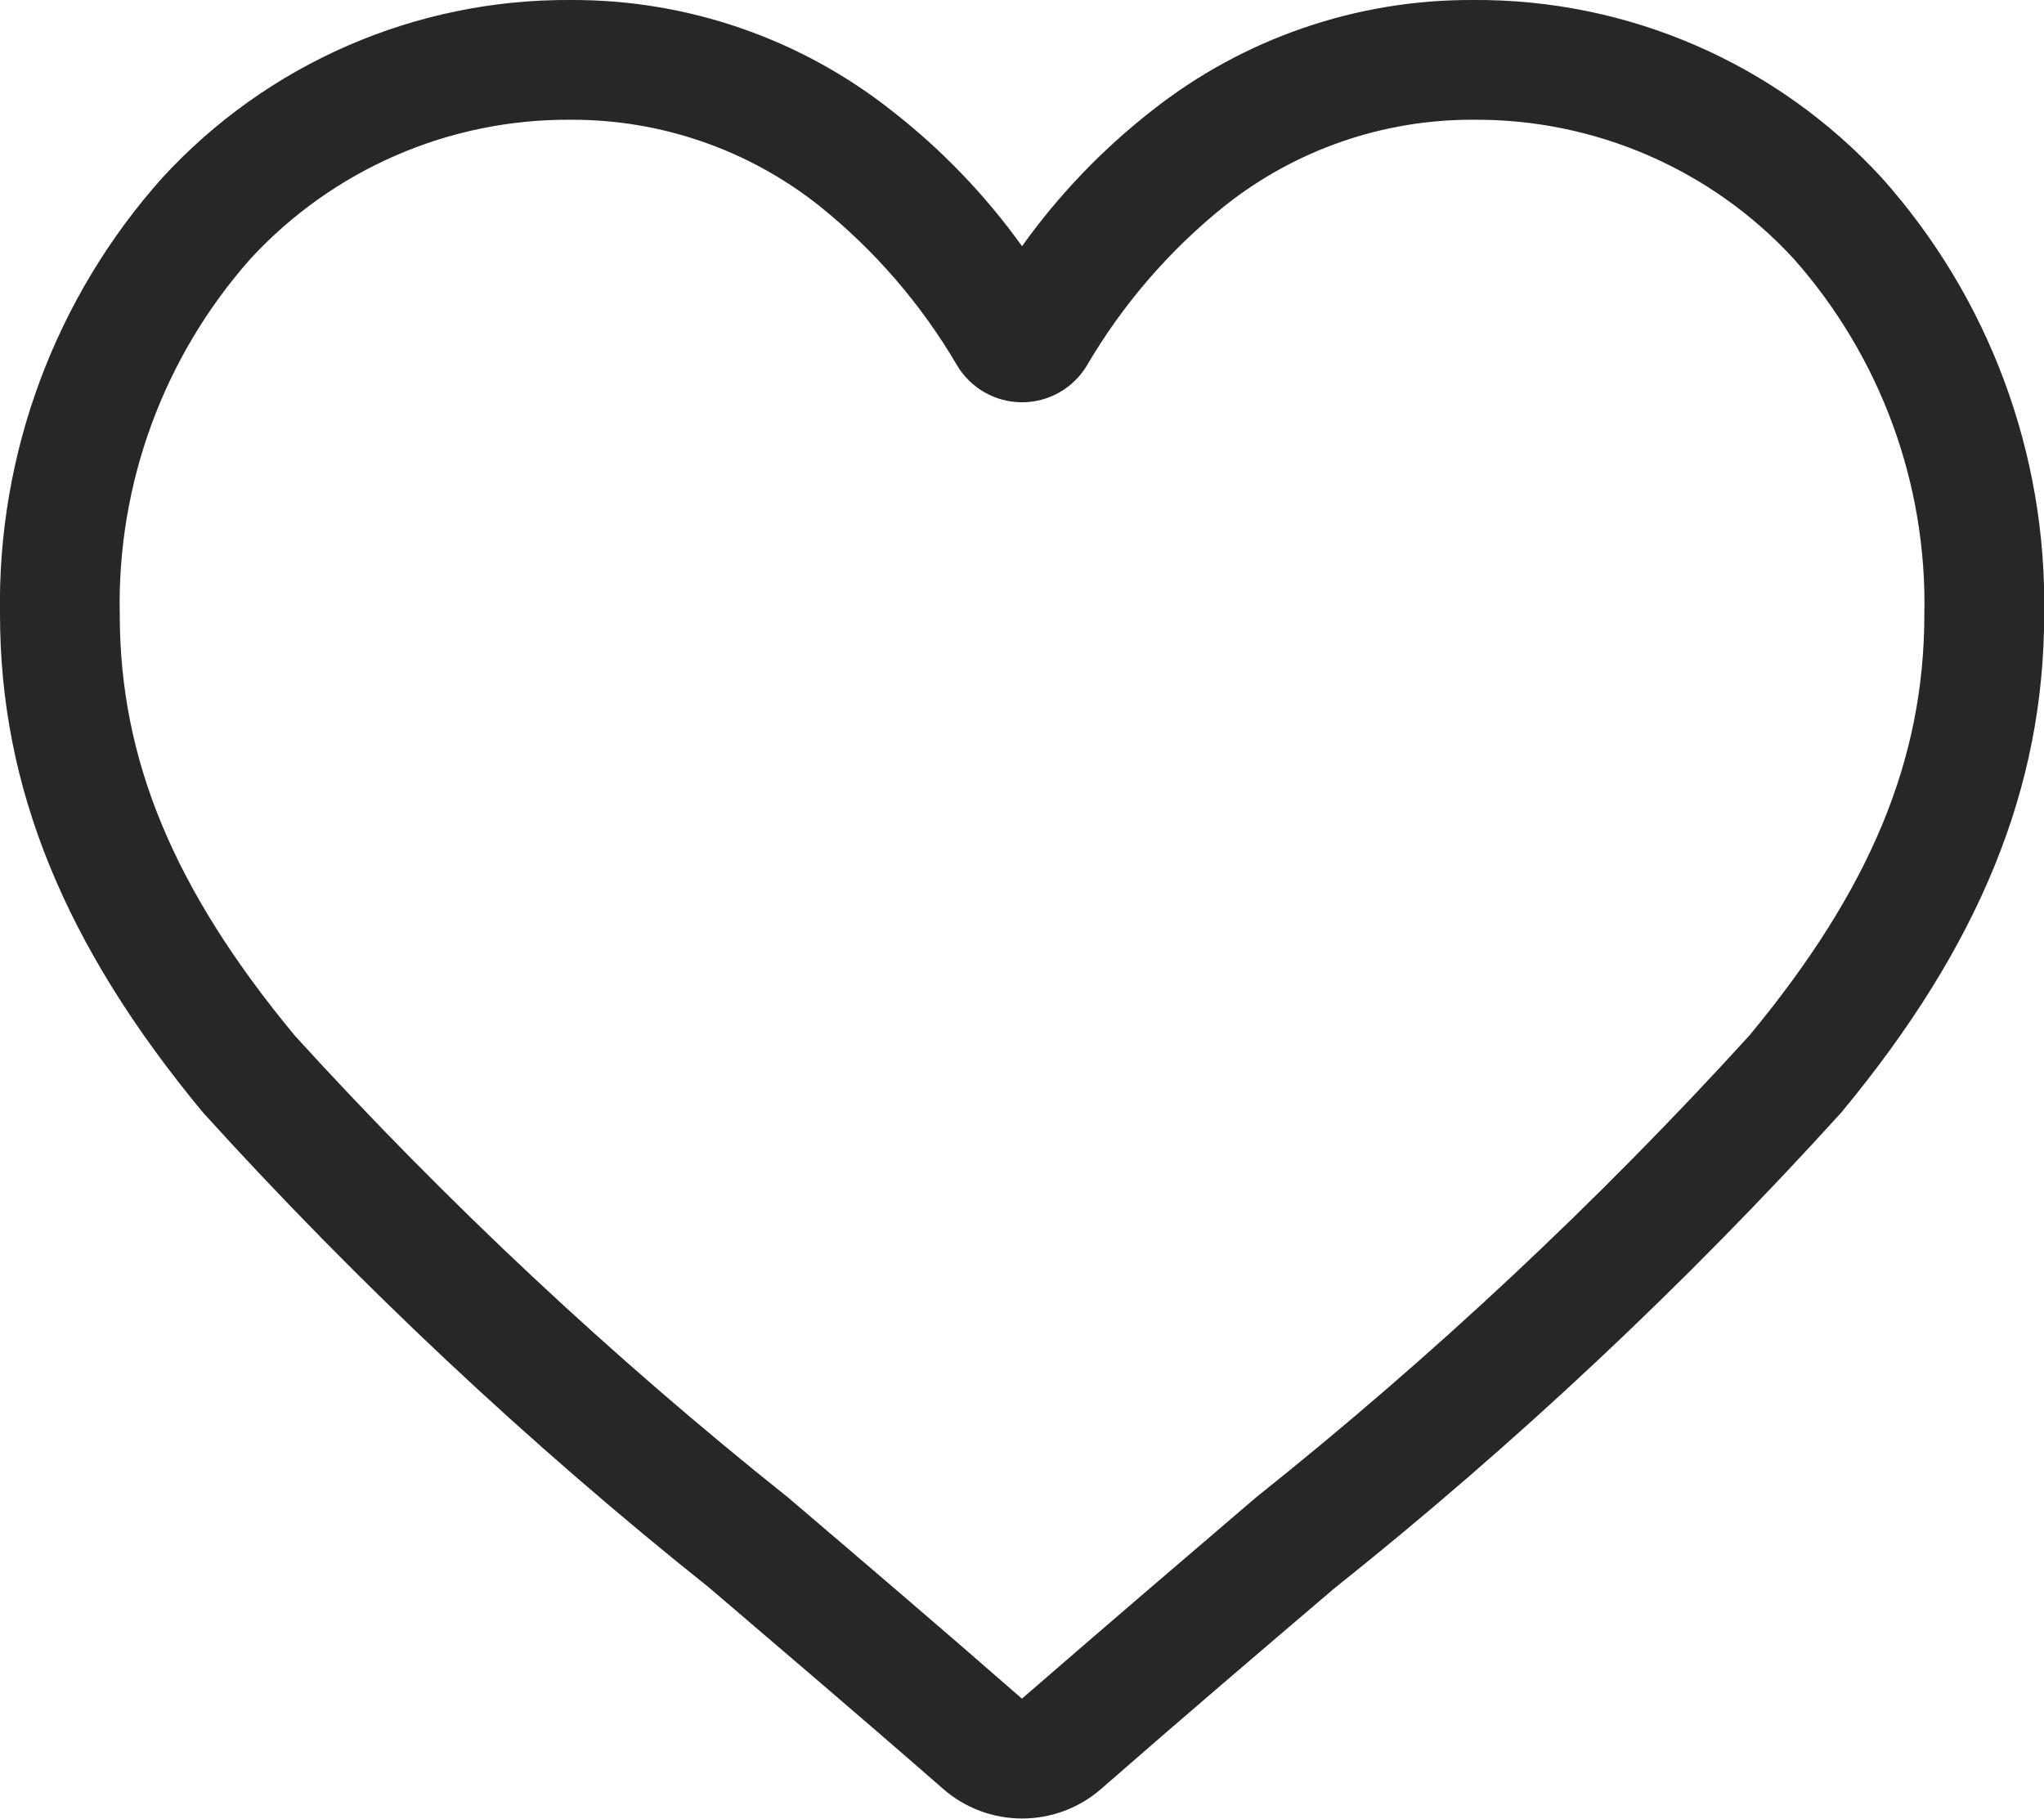
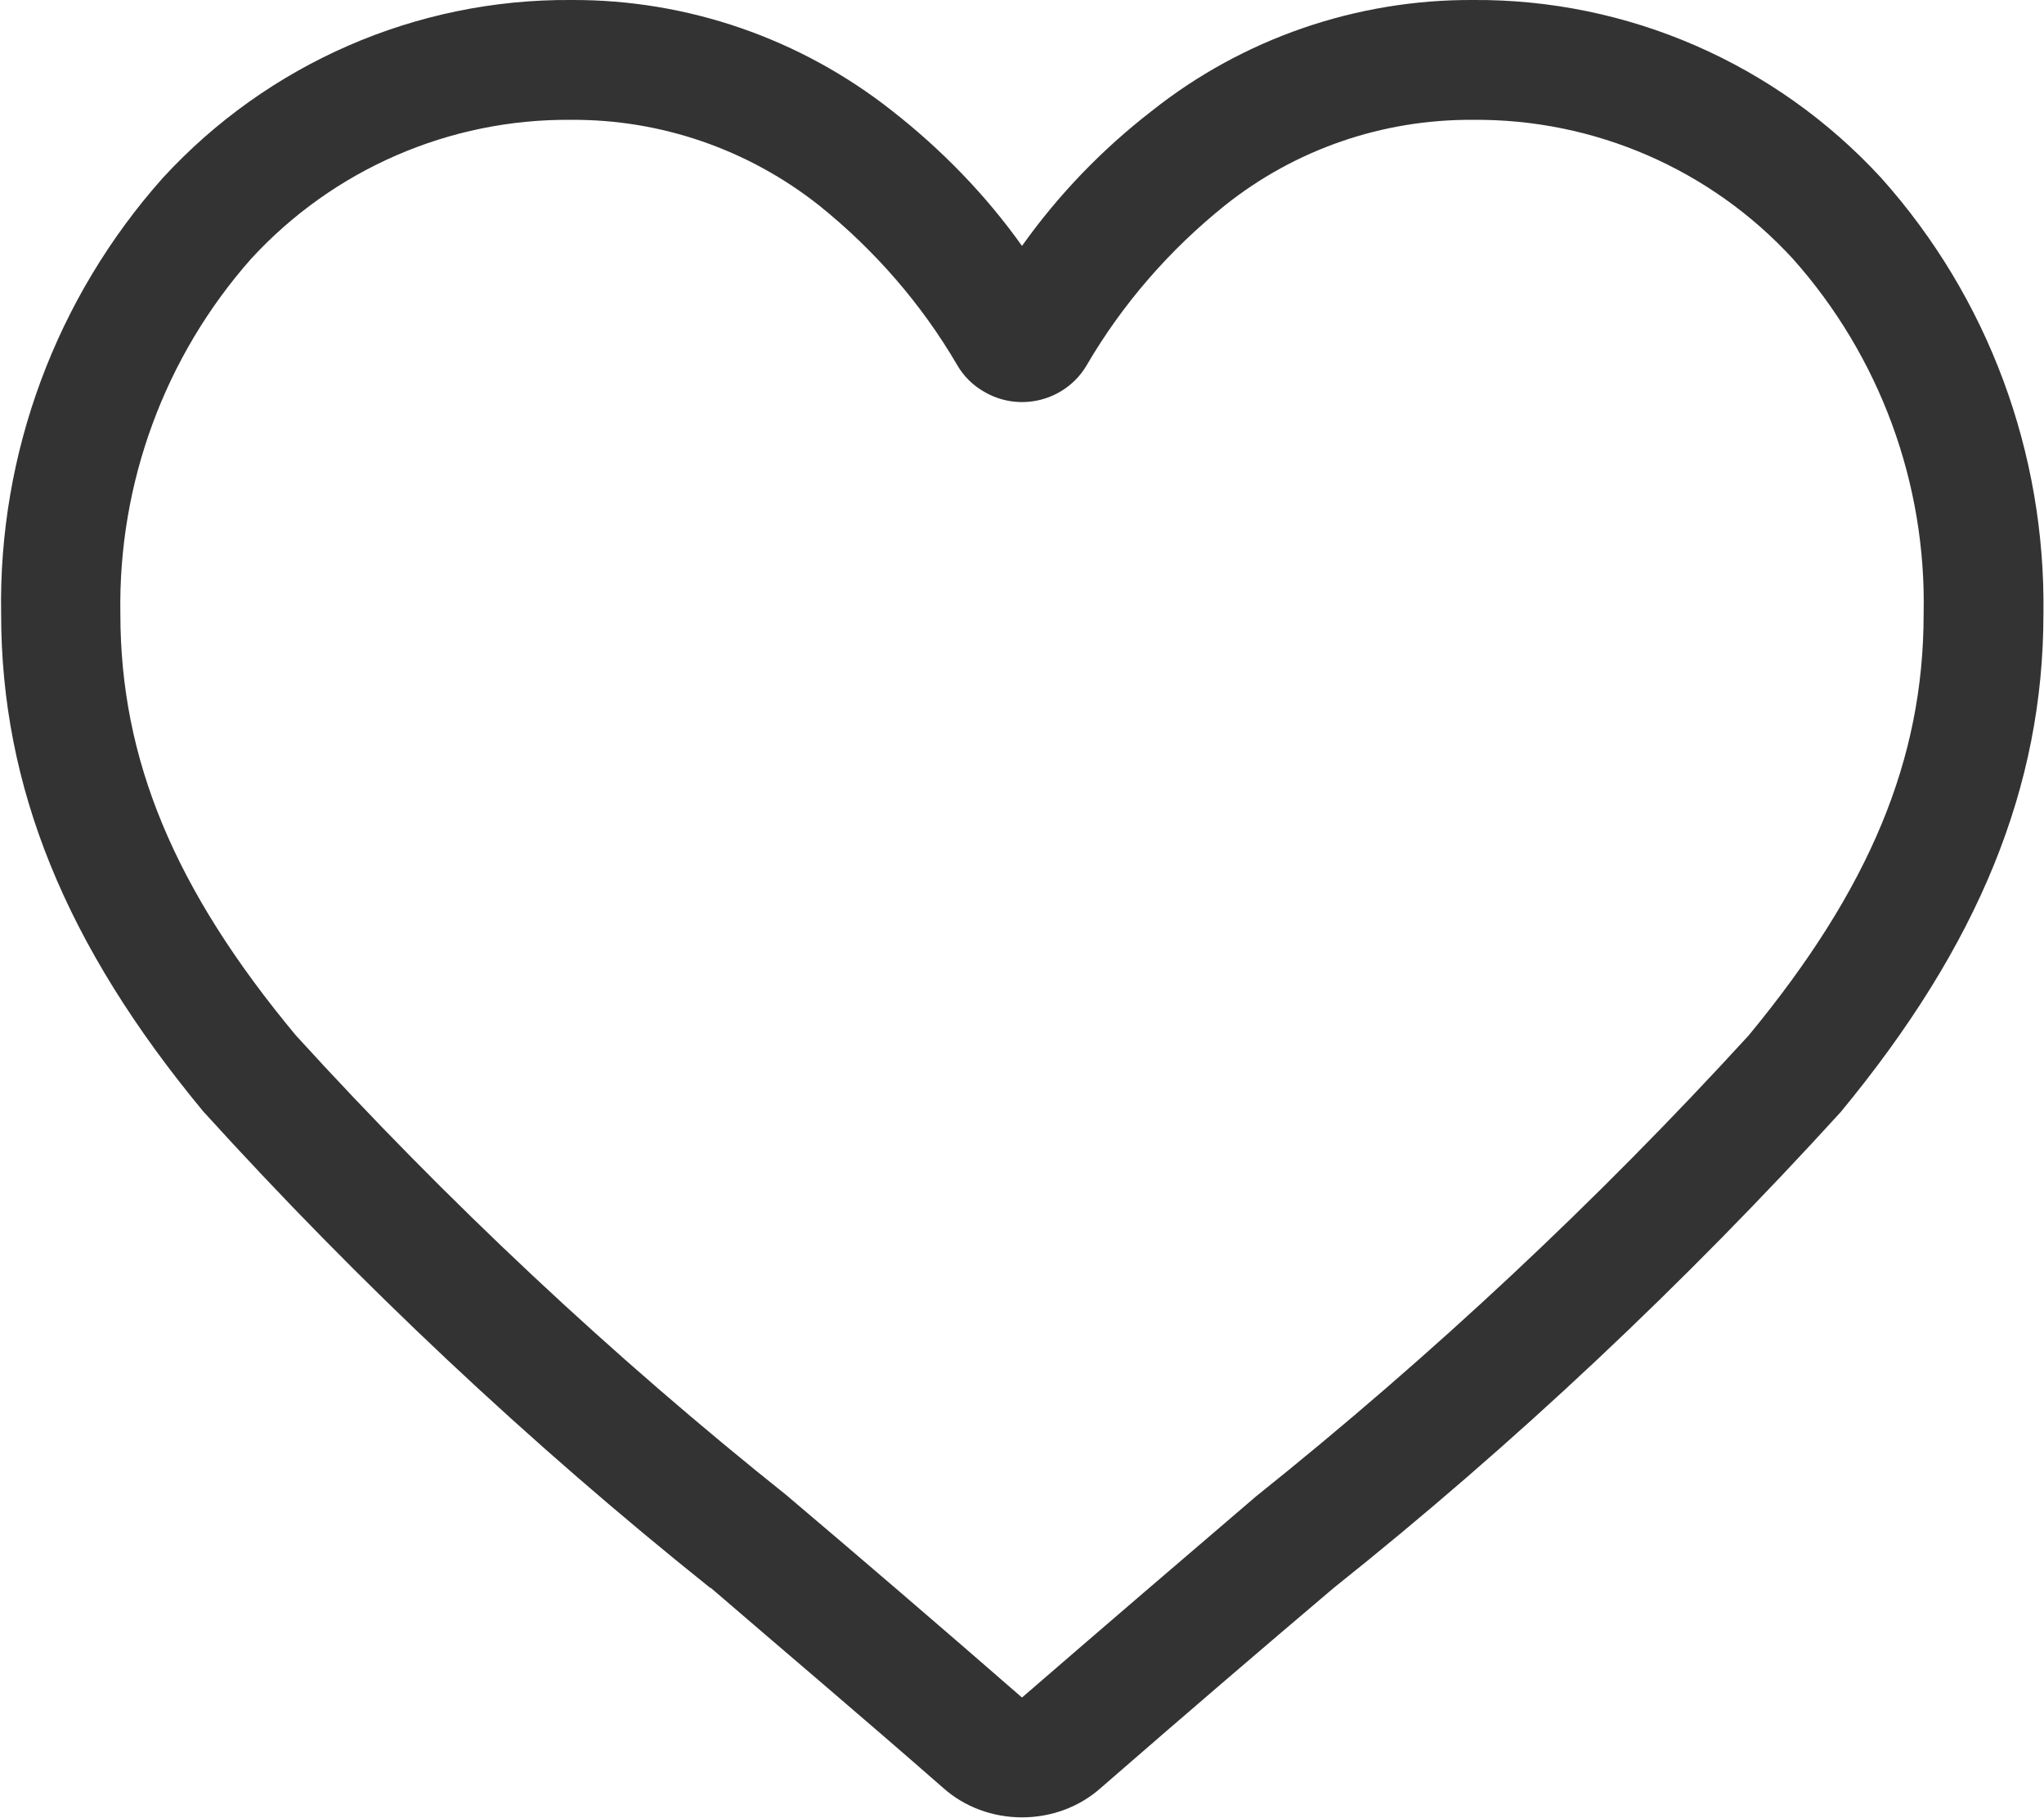
- <svg xmlns="http://www.w3.org/2000/svg" width="36.527" height="32.498" viewBox="0 0 36.527 32.498">
-   <path d="M18.264,32.5a2.142,2.142,0,0,1-1.412-.531c-1.476-1.29-2.9-2.5-4.153-3.572l-.006-.006a77.249,77.249,0,0,1-9.069-8.512C1.151,16.894,0,14.067,0,10.978a11.417,11.417,0,0,1,2.9-7.8A9.822,9.822,0,0,1,10.2,0a9.188,9.188,0,0,1,5.739,1.981A11.742,11.742,0,0,1,18.264,4.4a11.743,11.743,0,0,1,2.321-2.423A9.188,9.188,0,0,1,26.323,0,9.823,9.823,0,0,1,33.63,3.18a11.416,11.416,0,0,1,2.9,7.8c0,3.089-1.151,5.917-3.623,8.9a77.232,77.232,0,0,1-9.068,8.512c-1.257,1.071-2.682,2.286-4.161,3.579A2.144,2.144,0,0,1,18.264,32.5ZM10.2,2.14A7.706,7.706,0,0,0,4.471,4.631a9.287,9.287,0,0,0-2.331,6.347c0,2.6.966,4.922,3.131,7.534a76.016,76.016,0,0,0,8.809,8.249l.007.006c1.26,1.074,2.688,2.291,4.175,3.591,1.5-1.3,2.926-2.522,4.188-3.6a76.03,76.03,0,0,0,8.809-8.248c2.165-2.612,3.13-4.936,3.13-7.534a9.287,9.287,0,0,0-2.331-6.347A7.706,7.706,0,0,0,26.323,2.14a7.1,7.1,0,0,0-4.43,1.534,10.383,10.383,0,0,0-2.469,2.857,1.351,1.351,0,0,1-2.32,0,10.373,10.373,0,0,0-2.469-2.857A7.1,7.1,0,0,0,10.2,2.14Zm0,0" opacity="0.844" />
+ <svg xmlns="http://www.w3.org/2000/svg" xmlns:xlink="http://www.w3.org/1999/xlink" version="1.1" preserveAspectRatio="xMidYMid meet" viewBox="0 0 36 32" width="36" height="32">
+   <defs>
+     <path d="M16.61 31.48C15.16 30.21 13.75 29.02 12.52 27.96C12.52 27.96 12.52 27.96 12.51 27.96C9.32 25.41 6.33 22.6 3.58 19.57C1.15 16.64 0.02 13.85 0.02 10.81C-0.03 7.98 0.99 5.24 2.87 3.13C4.72 1.12 7.33 -0.02 10.06 0C12.11 -0.01 14.1 0.68 15.71 1.95C16.58 2.63 17.36 3.43 18 4.33C18.64 3.43 19.41 2.63 20.29 1.95C21.89 0.68 23.89 -0.01 25.94 0C28.67 -0.02 31.28 1.12 33.13 3.13C35.02 5.24 36.03 7.98 35.99 10.81C35.99 13.85 34.85 16.64 32.42 19.58C29.67 22.6 26.69 25.41 23.49 27.96C22.25 29.01 20.85 30.21 19.39 31.48C19.01 31.82 18.51 32 18 32C17.49 32 16.99 31.82 16.61 31.48ZM4.42 4.56C2.9 6.28 2.08 8.51 2.12 10.81C2.12 13.37 3.07 15.66 5.21 18.23C7.88 21.16 10.78 23.88 13.88 26.35C13.88 26.35 13.89 26.36 13.89 26.36C15.13 27.41 16.53 28.61 18 29.89C19.48 28.61 20.88 27.41 22.12 26.35C25.22 23.87 28.12 21.16 30.8 18.23C32.93 15.65 33.88 13.37 33.88 10.81C33.93 8.51 33.11 6.28 31.58 4.56C30.13 2.98 28.08 2.09 25.94 2.11C24.35 2.1 22.81 2.63 21.57 3.62C20.6 4.4 19.77 5.35 19.14 6.43C18.77 7.06 17.95 7.27 17.32 6.89C17.13 6.78 16.97 6.62 16.86 6.43C16.23 5.35 15.4 4.4 14.43 3.62C13.18 2.63 11.64 2.1 10.06 2.11C7.92 2.09 5.87 2.98 4.42 4.56Z" id="dt6KSEDvX" />
+   </defs>
+   <g>
+     <g>
+       <g>
+         <use xlink:href="#dt6KSEDvX" opacity="1" fill="#333333" fill-opacity="1" />
+         <g>
+           <use xlink:href="#dt6KSEDvX" opacity="1" fill-opacity="0" stroke="#000000" stroke-width="1" stroke-opacity="0" />
+         </g>
+       </g>
+     </g>
+   </g>
</svg>
